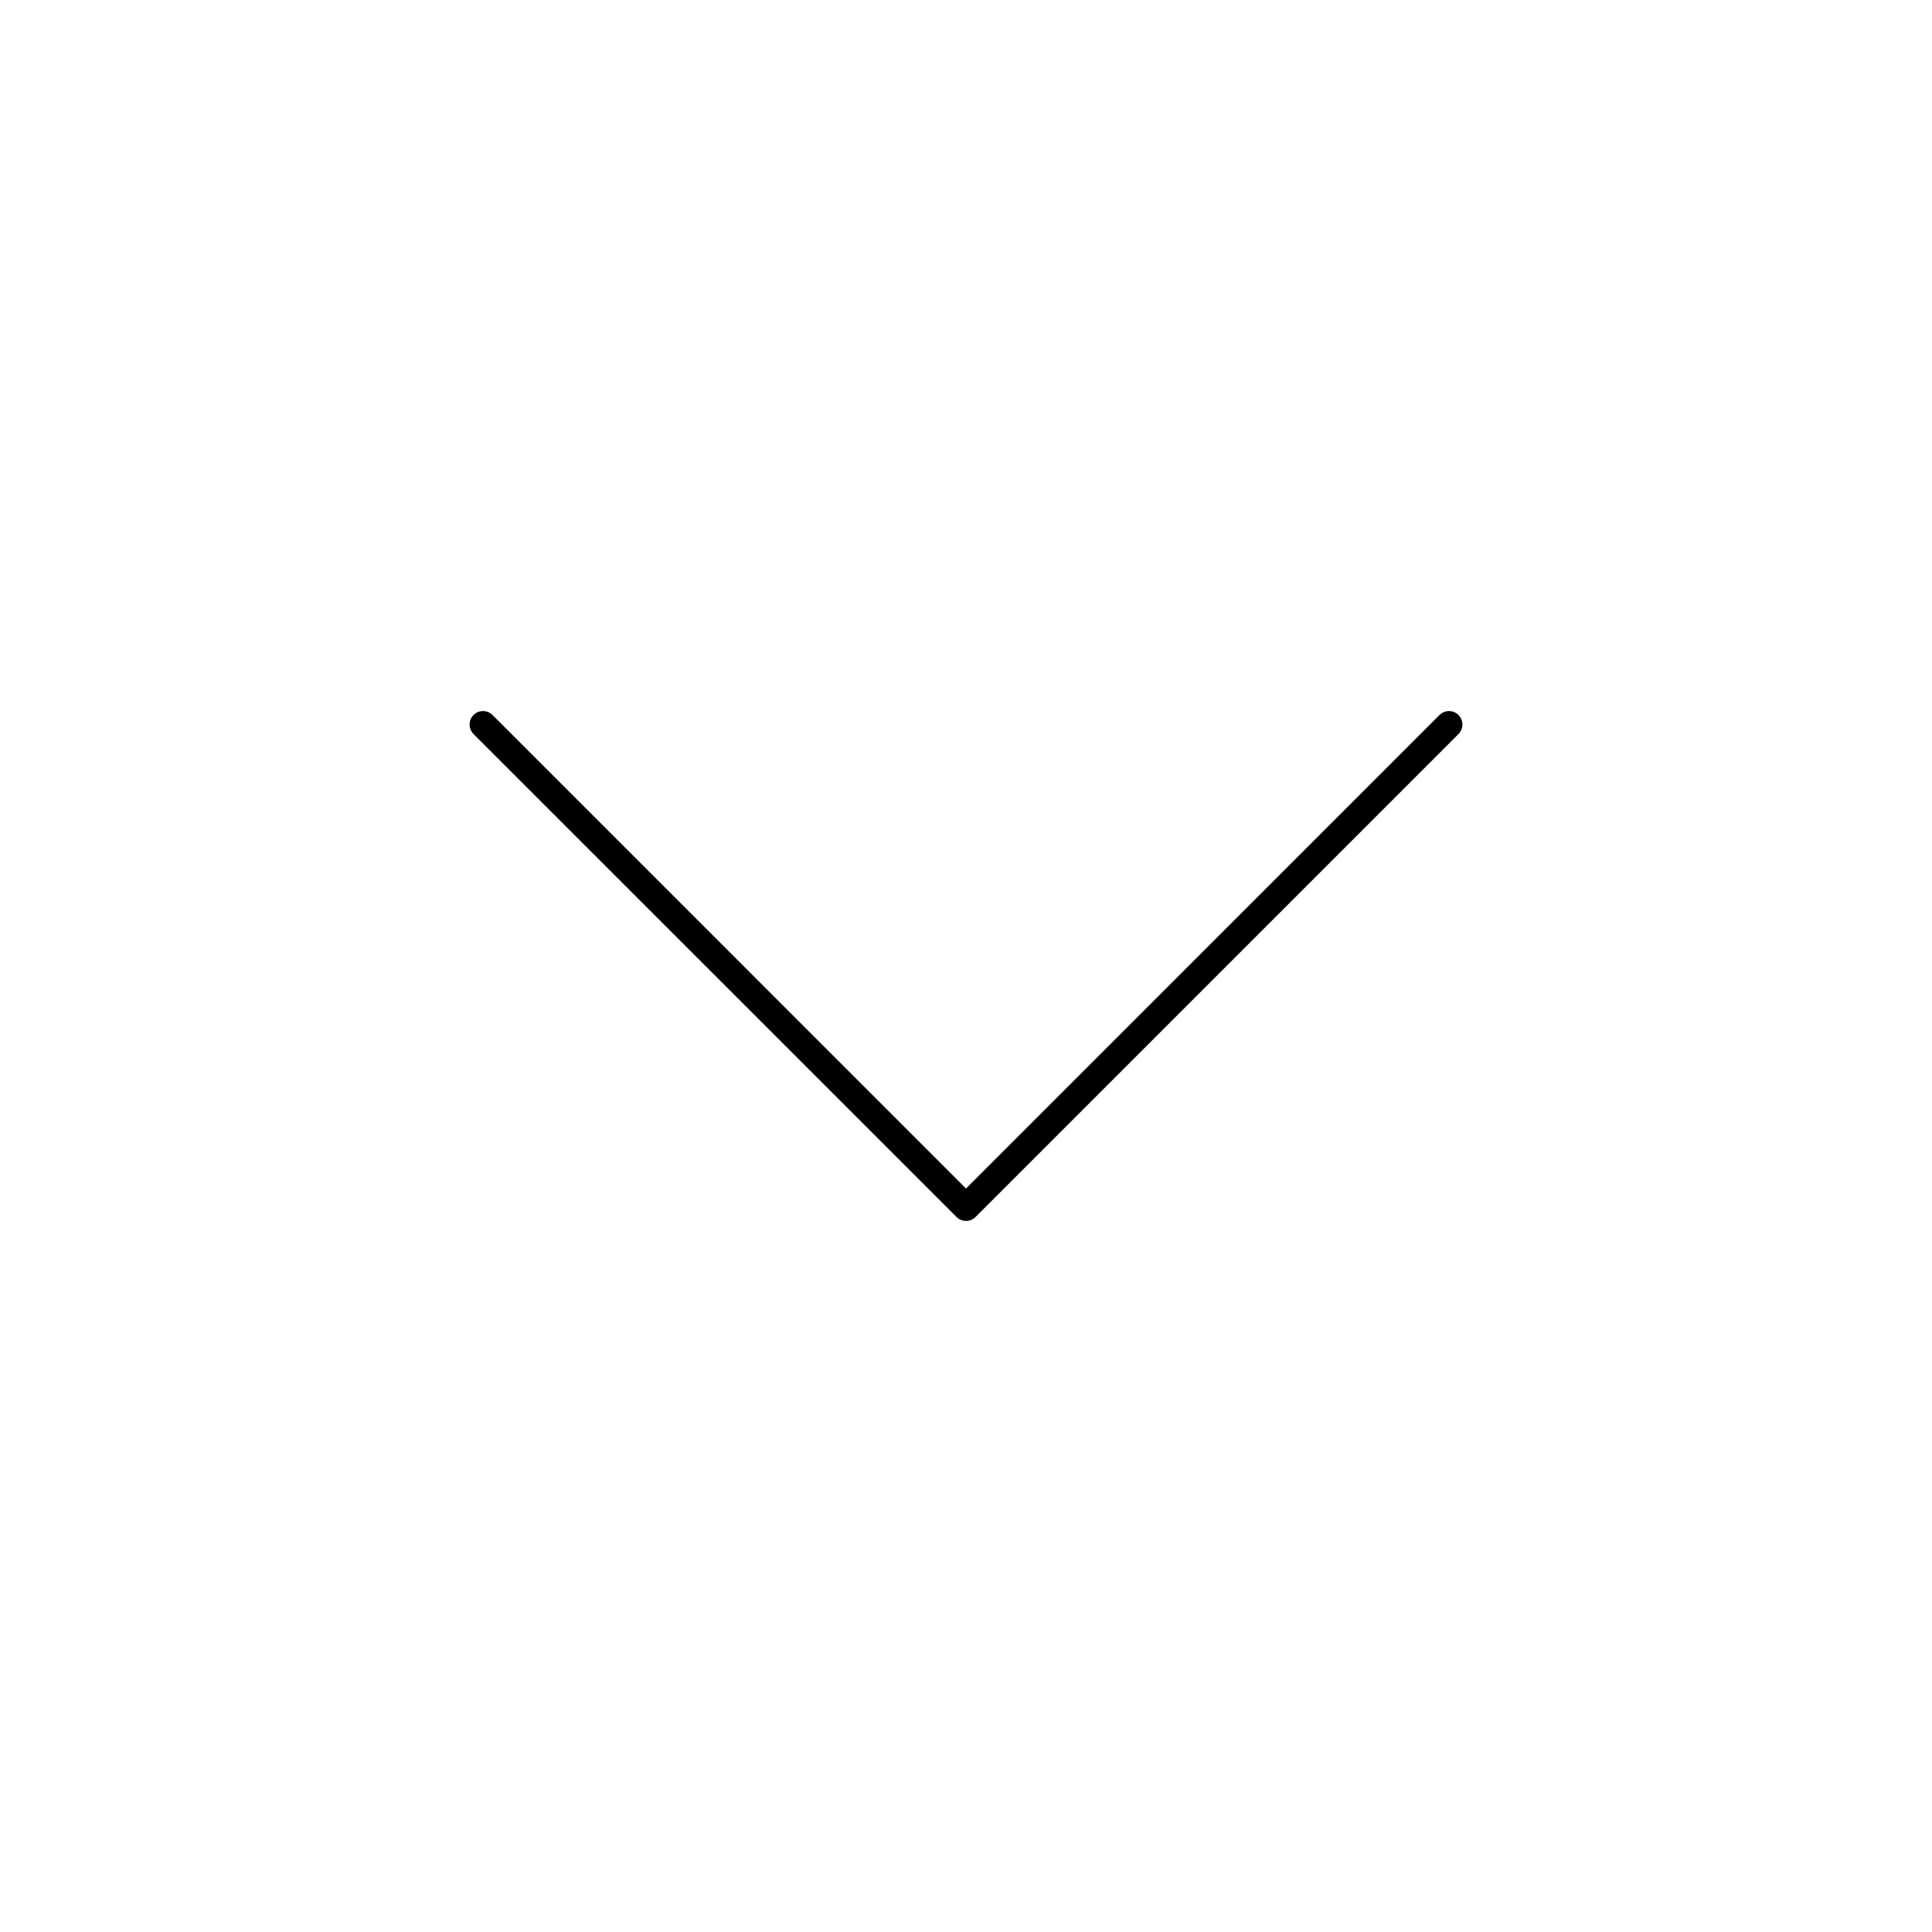
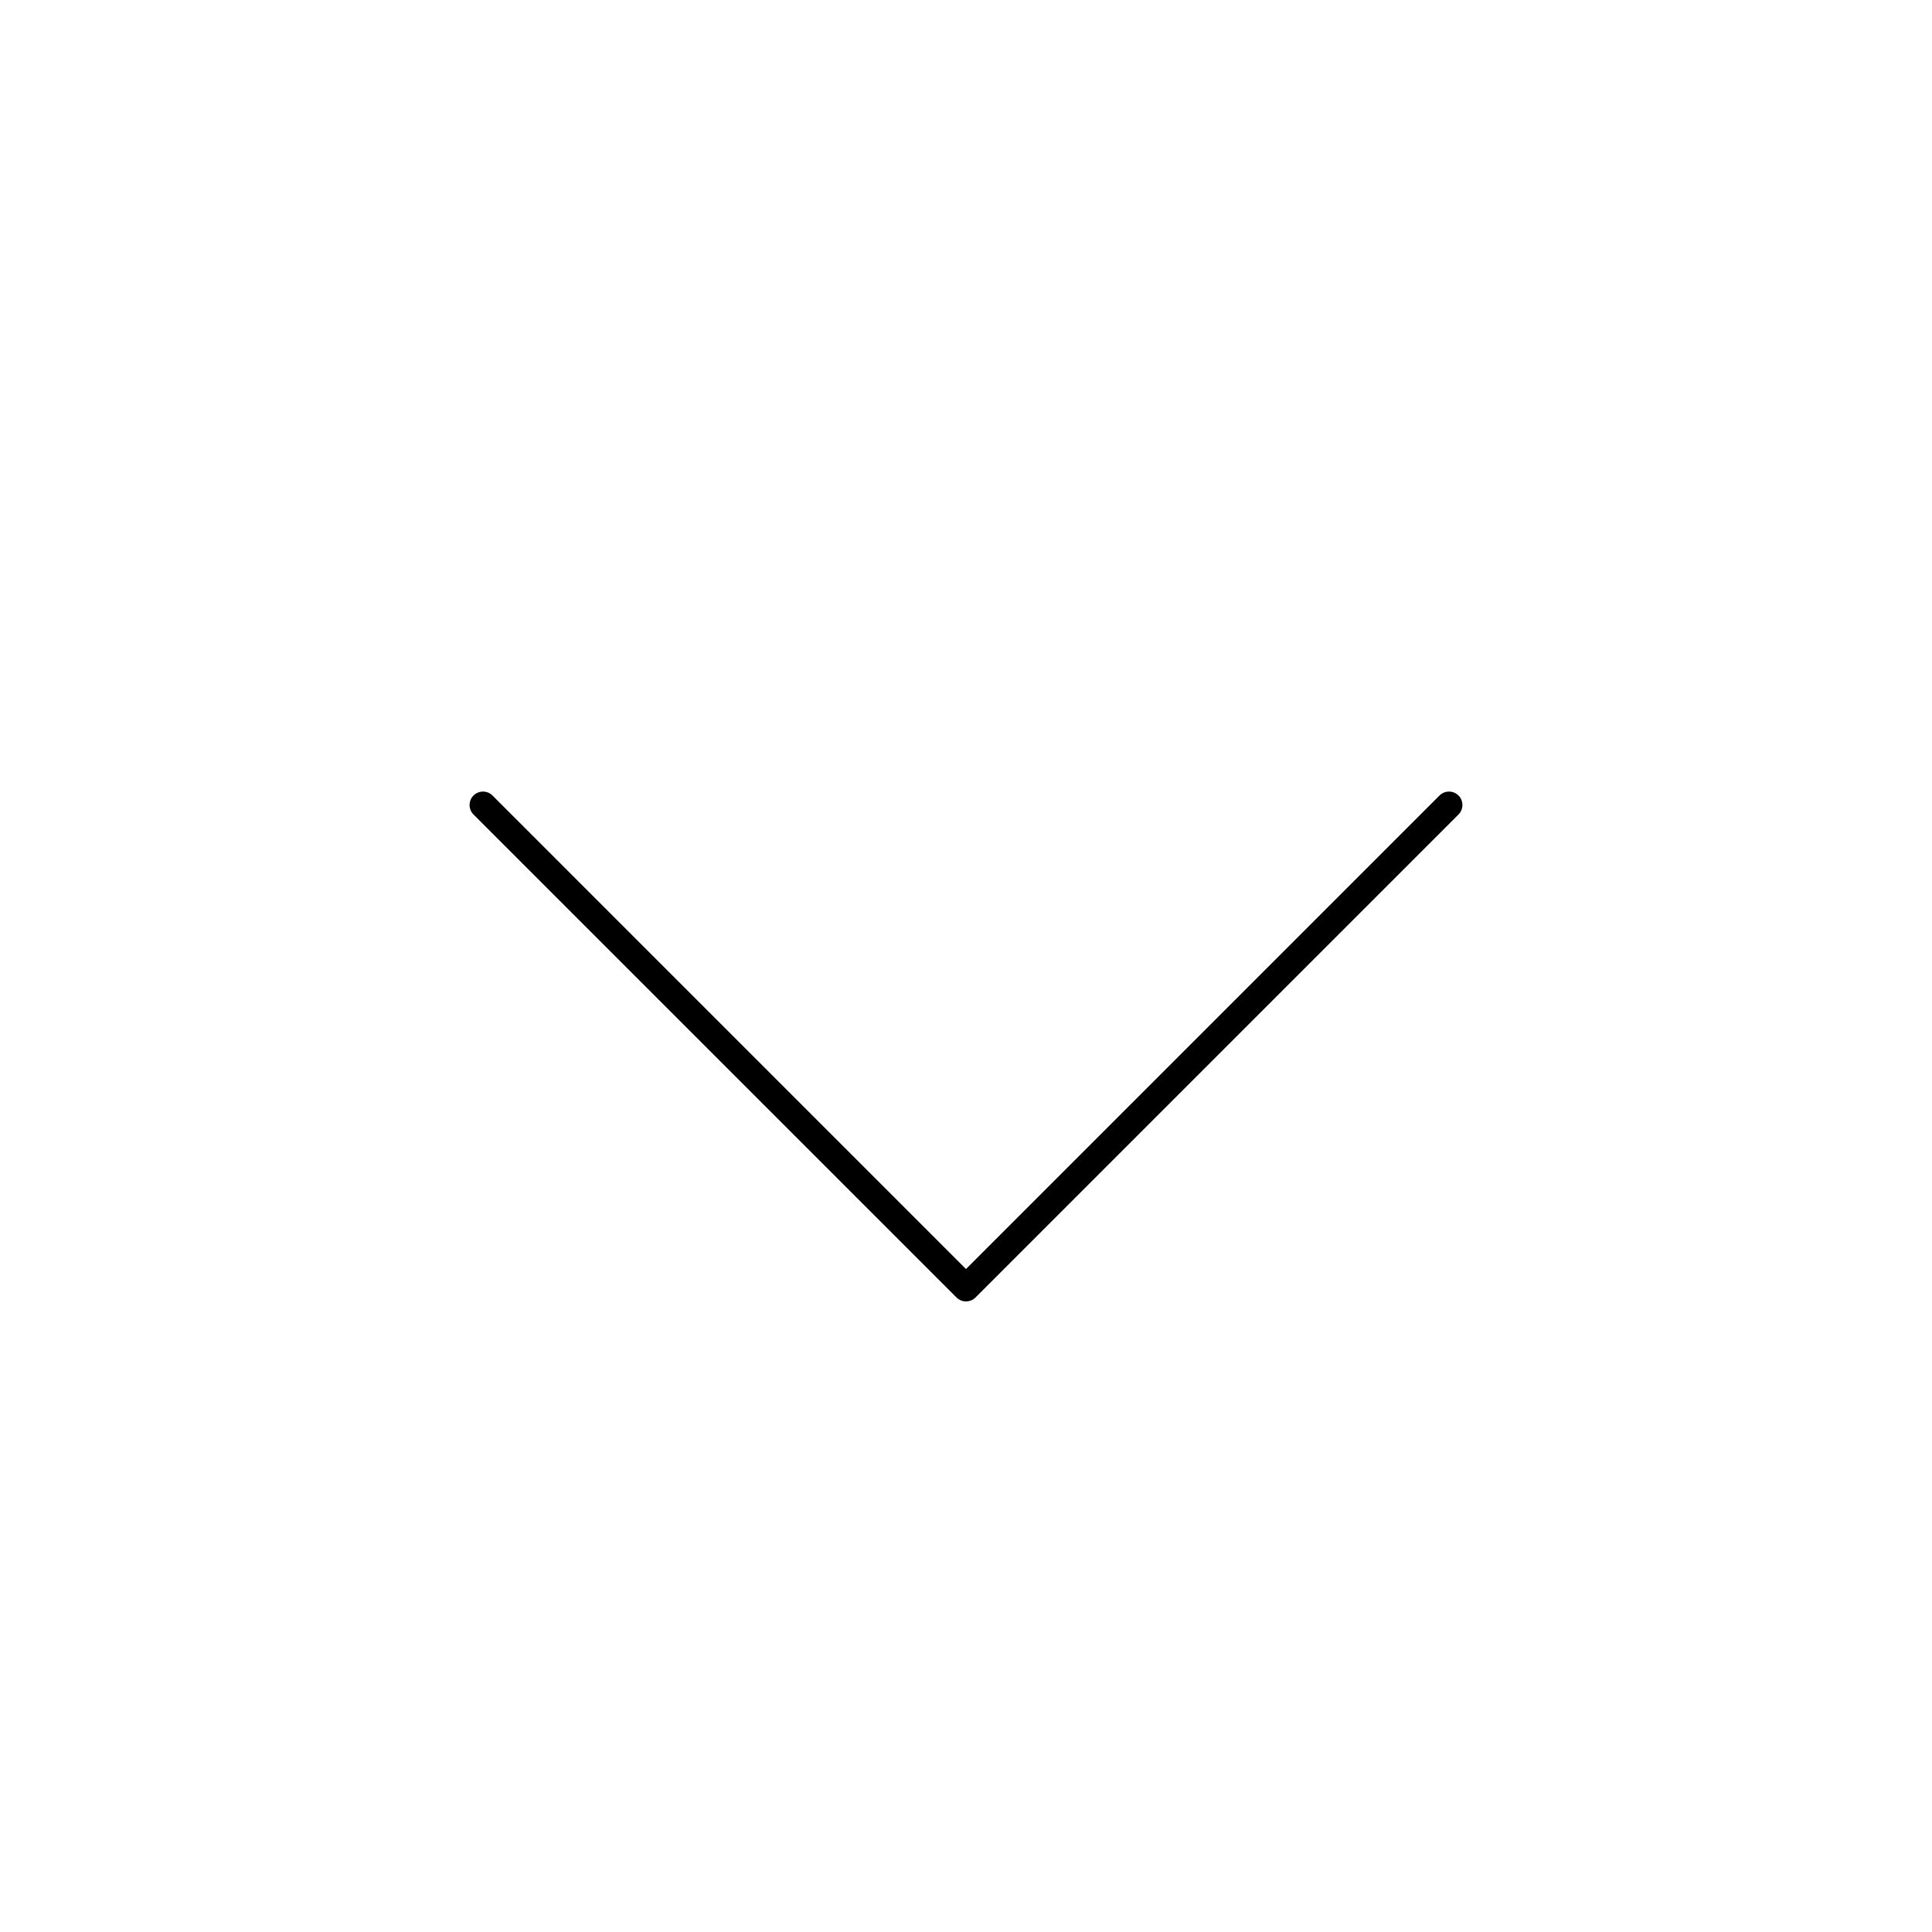
<svg xmlns="http://www.w3.org/2000/svg" width="72" height="72" viewBox="0 0 72 72" fill="none">
-   <path fill-rule="evenodd" clip-rule="evenodd" d="M54.354 26.646C54.549 26.842 54.549 27.158 54.354 27.354L36.354 45.354C36.158 45.549 35.842 45.549 35.647 45.354L17.646 27.354C17.451 27.158 17.451 26.842 17.646 26.646C17.842 26.451 18.158 26.451 18.354 26.646L36 44.293L53.646 26.646C53.842 26.451 54.158 26.451 54.354 26.646Z" fill="currentColor" />
+   <path fill-rule="evenodd" clip-rule="evenodd" d="M54.354 29.646C54.549 29.842 54.549 30.158 54.354 30.354L36.354 48.354C36.158 48.549 35.842 48.549 35.647 48.354L17.646 30.354C17.451 30.158 17.451 29.842 17.646 29.646C17.842 29.451 18.158 29.451 18.354 29.646L36 47.293L53.646 29.646C53.842 29.451 54.158 29.451 54.354 29.646Z" fill="currentColor" />
</svg>
